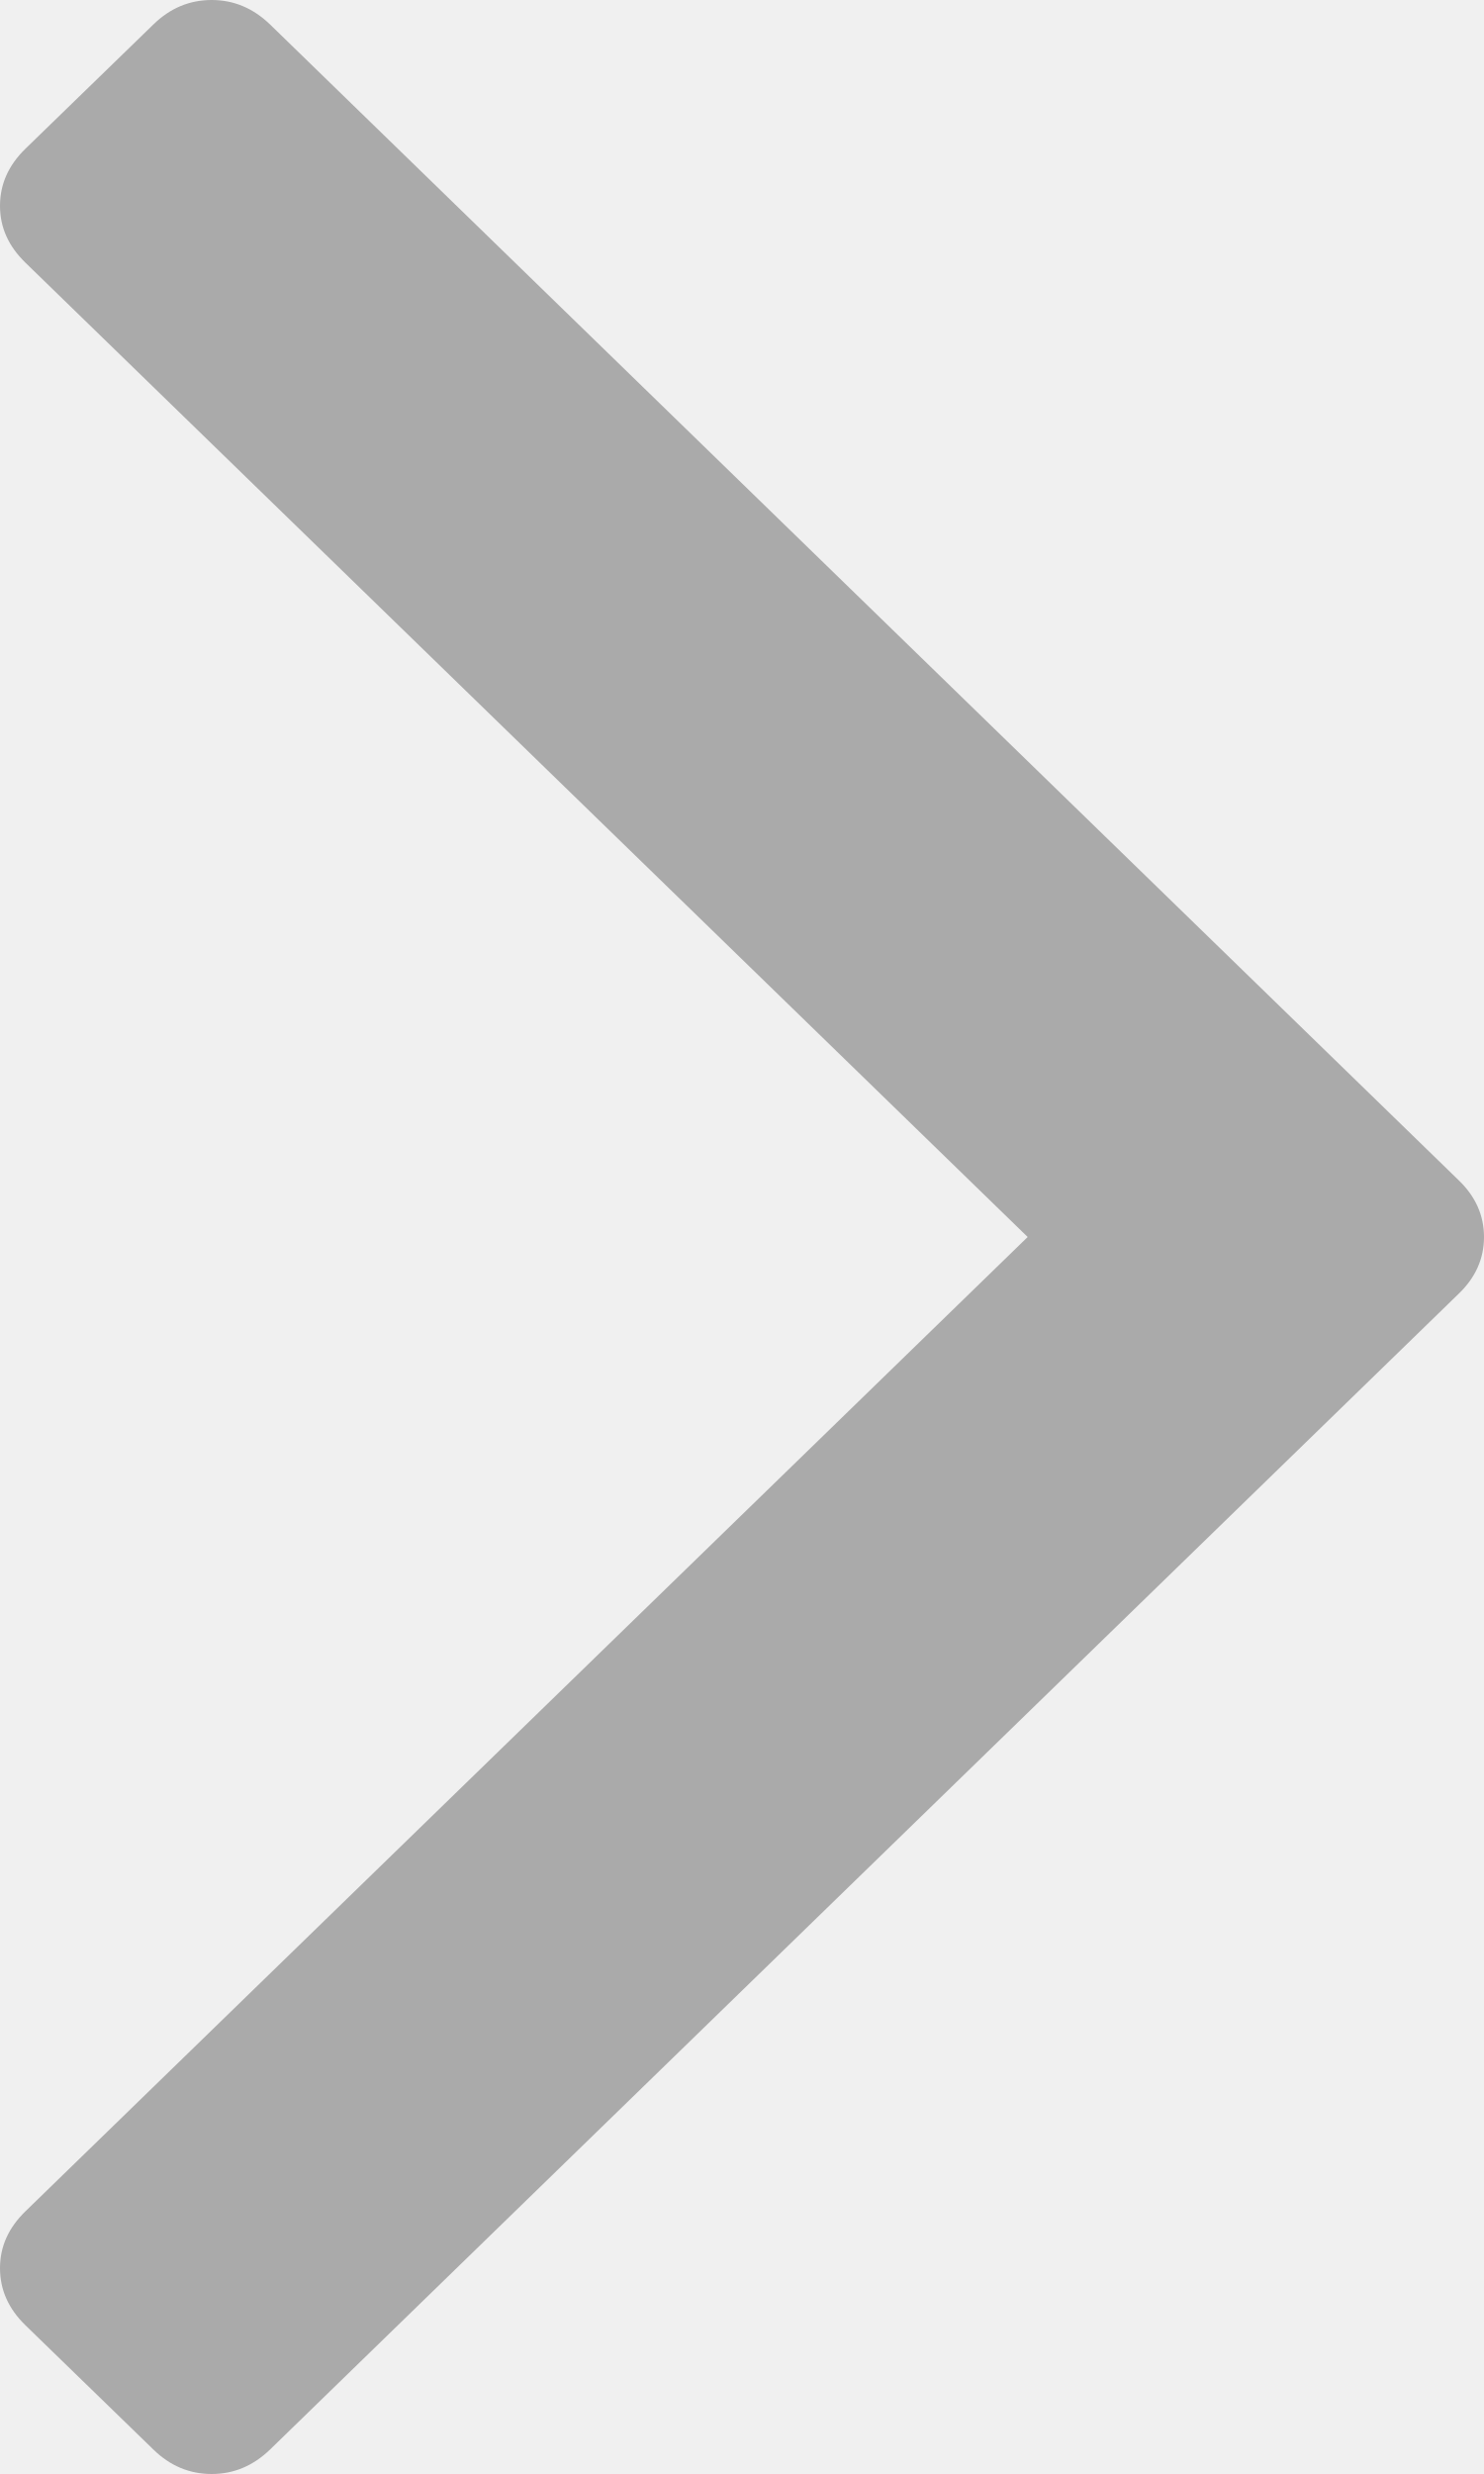
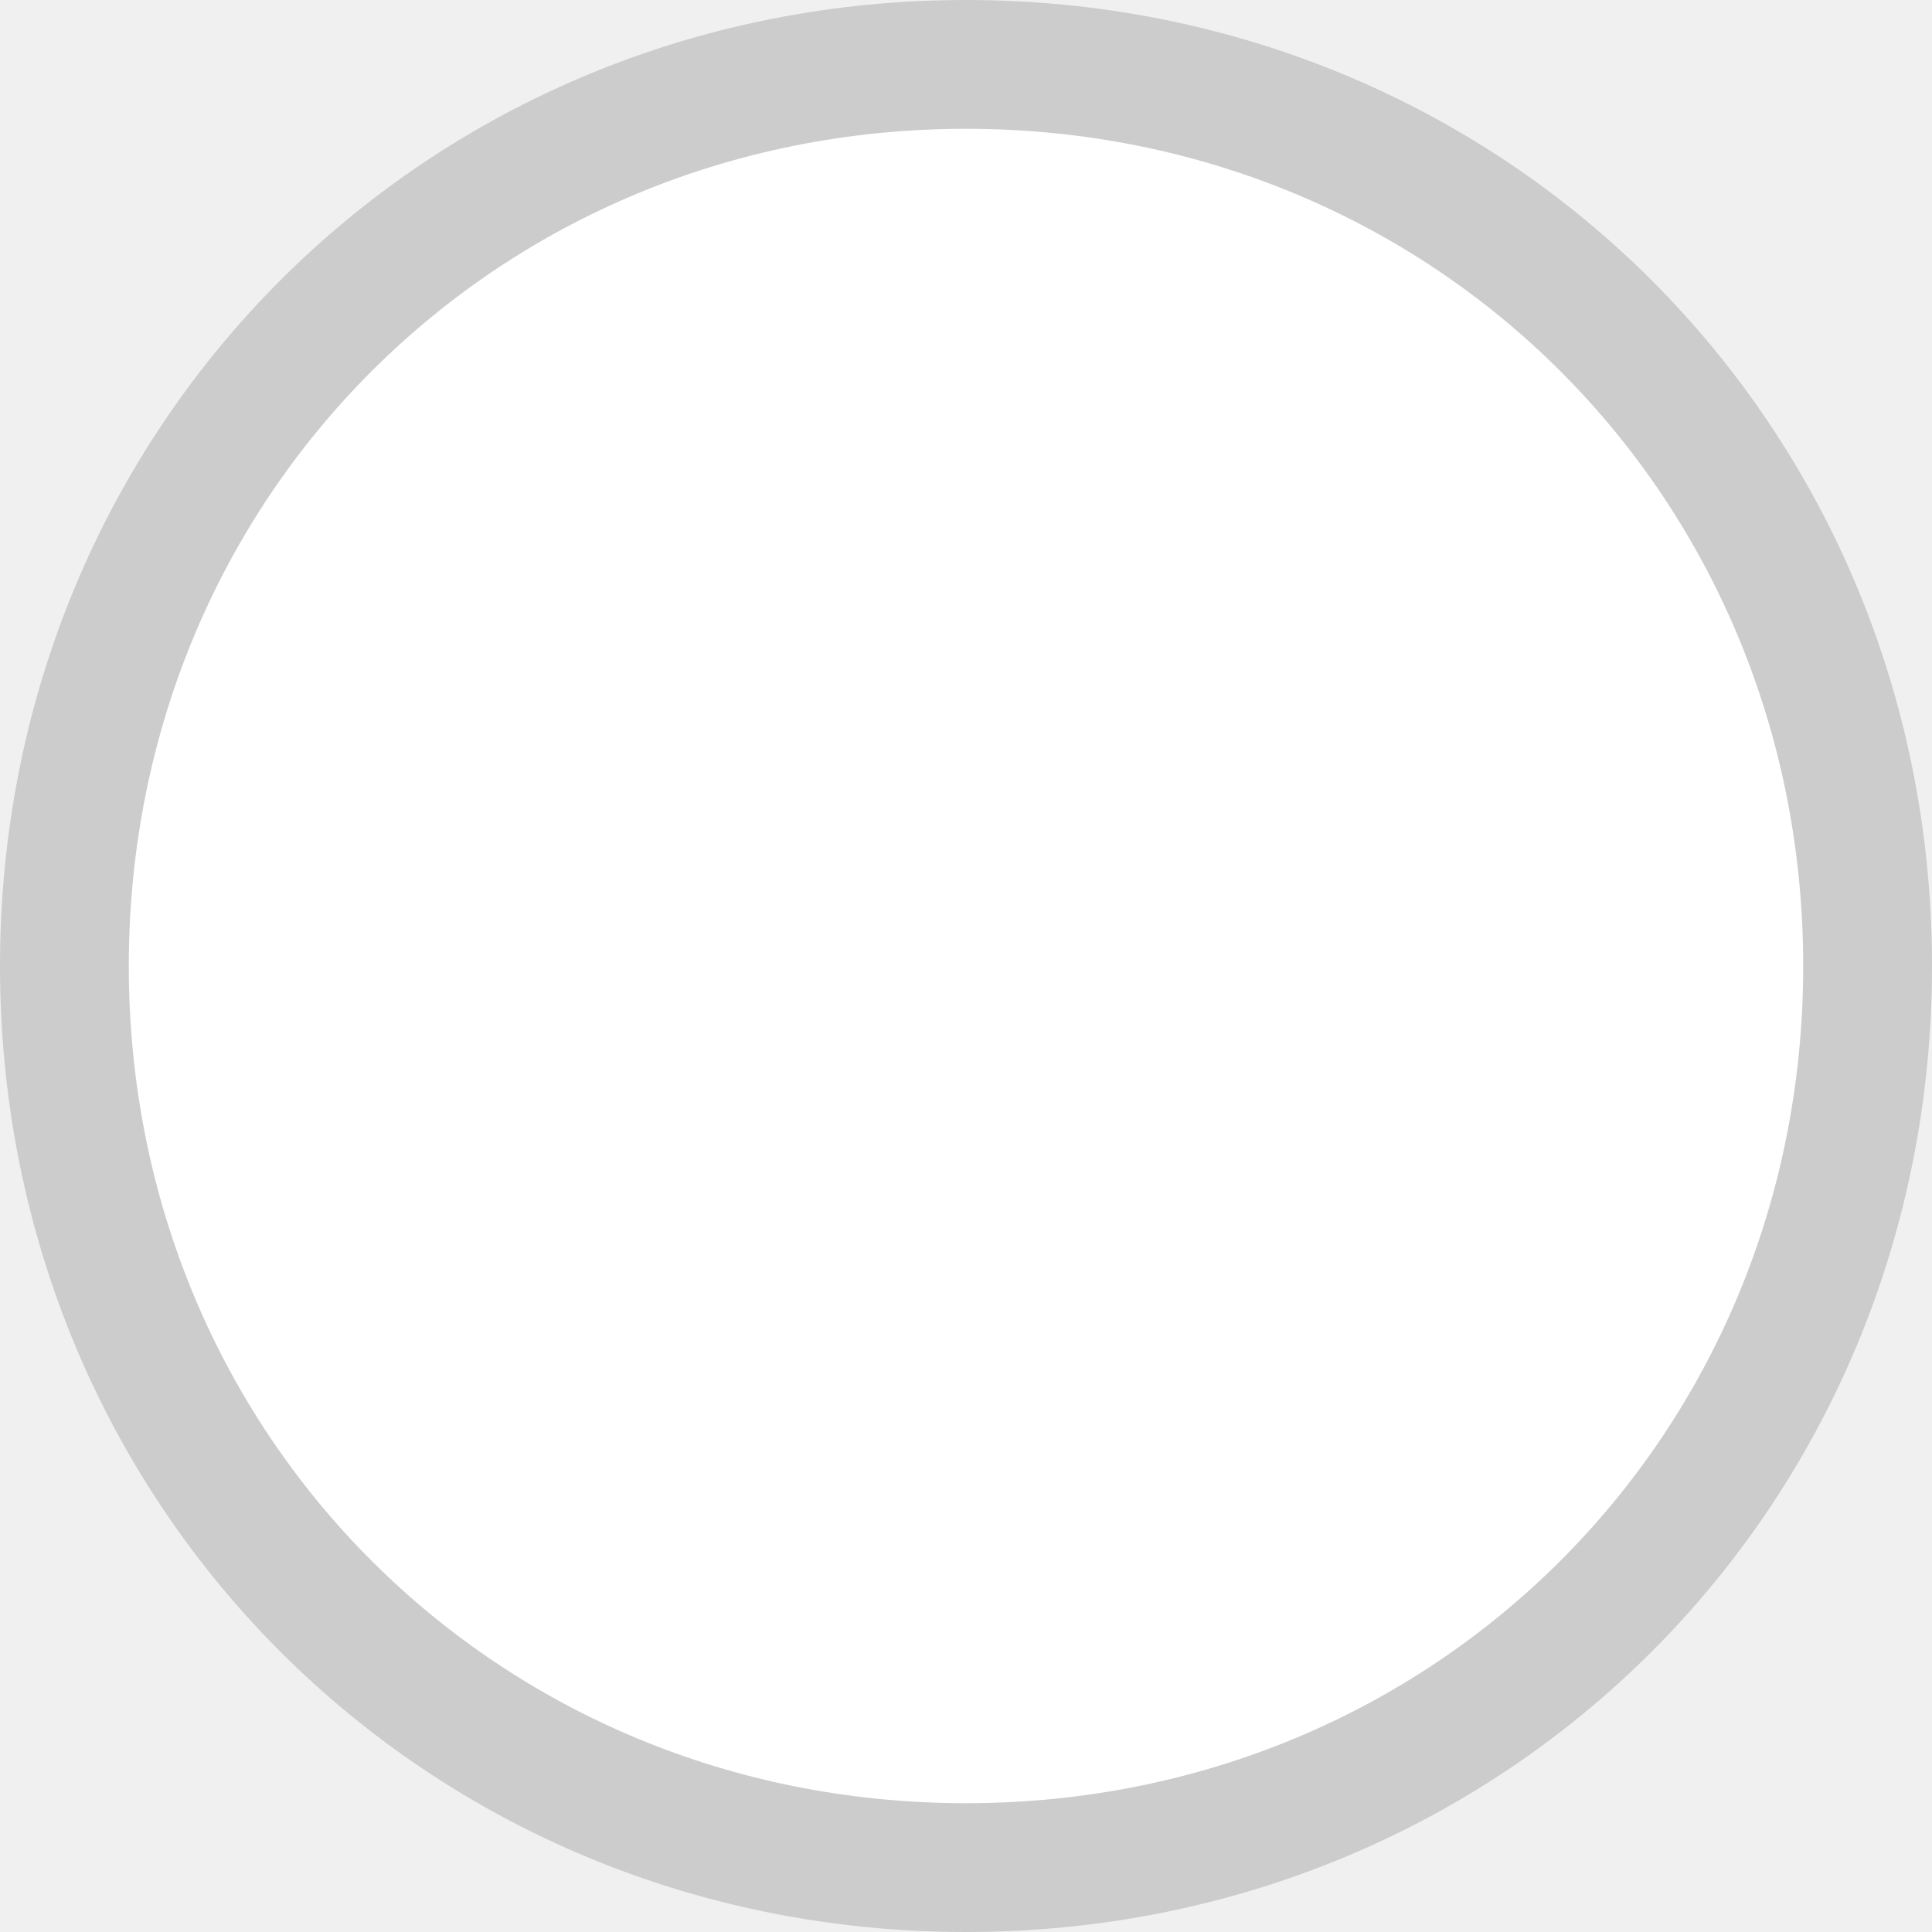
- <svg xmlns="http://www.w3.org/2000/svg" version="1.1" width="6px" height="10px">
-   <g transform="matrix(1 0 0 1 -241 -283 )">
-     <path d="M 5.897 4.77  C 5.966 4.836  6 4.913  6 5  C 6 5.087  5.966 5.164  5.897 5.23  L 1.093 9.9  C 1.024 9.967  0.945 10  0.856 10  C 0.766 10  0.687 9.967  0.619 9.9  L 0.103 9.399  C 0.034 9.332  0 9.255  0 9.168  C 0 9.081  0.034 9.005  0.103 8.938  L 4.155 5  L 0.103 1.062  C 0.034 0.995  0 0.919  0 0.832  C 0 0.745  0.034 0.668  0.103 0.601  L 0.619 0.1  C 0.687 0.033  0.766 0  0.856 0  C 0.945 0  1.024 0.033  1.093 0.1  L 5.897 4.77  Z " fill-rule="nonzero" fill="#aaaaaa" stroke="none" transform="matrix(1 0 0 1 241 283 )" />
+ <svg xmlns="http://www.w3.org/2000/svg" version="1.1" width="30px" height="30px">
+   <g transform="matrix(1 0 0 1 -28 -1129 )">
+     <path d="M 43 1130  C 50.84 1130  57 1136.16  57 1144  C 57 1151.84  50.84 1158  43 1158  C 35.16 1158  29 1151.84  29 1144  C 29 1136.16  35.16 1130  43 1130  Z " fill-rule="nonzero" fill="#ffffff" stroke="none" />
+     <path d="M 43 1130  C 50.84 1130  57 1136.16  57 1144  C 57 1151.84  50.84 1158  43 1158  C 35.16 1158  29 1151.84  29 1144  C 29 1136.16  35.16 1130  43 1130  Z " stroke-width="2" stroke="#cccccc" fill="none" />
  </g>
</svg>
